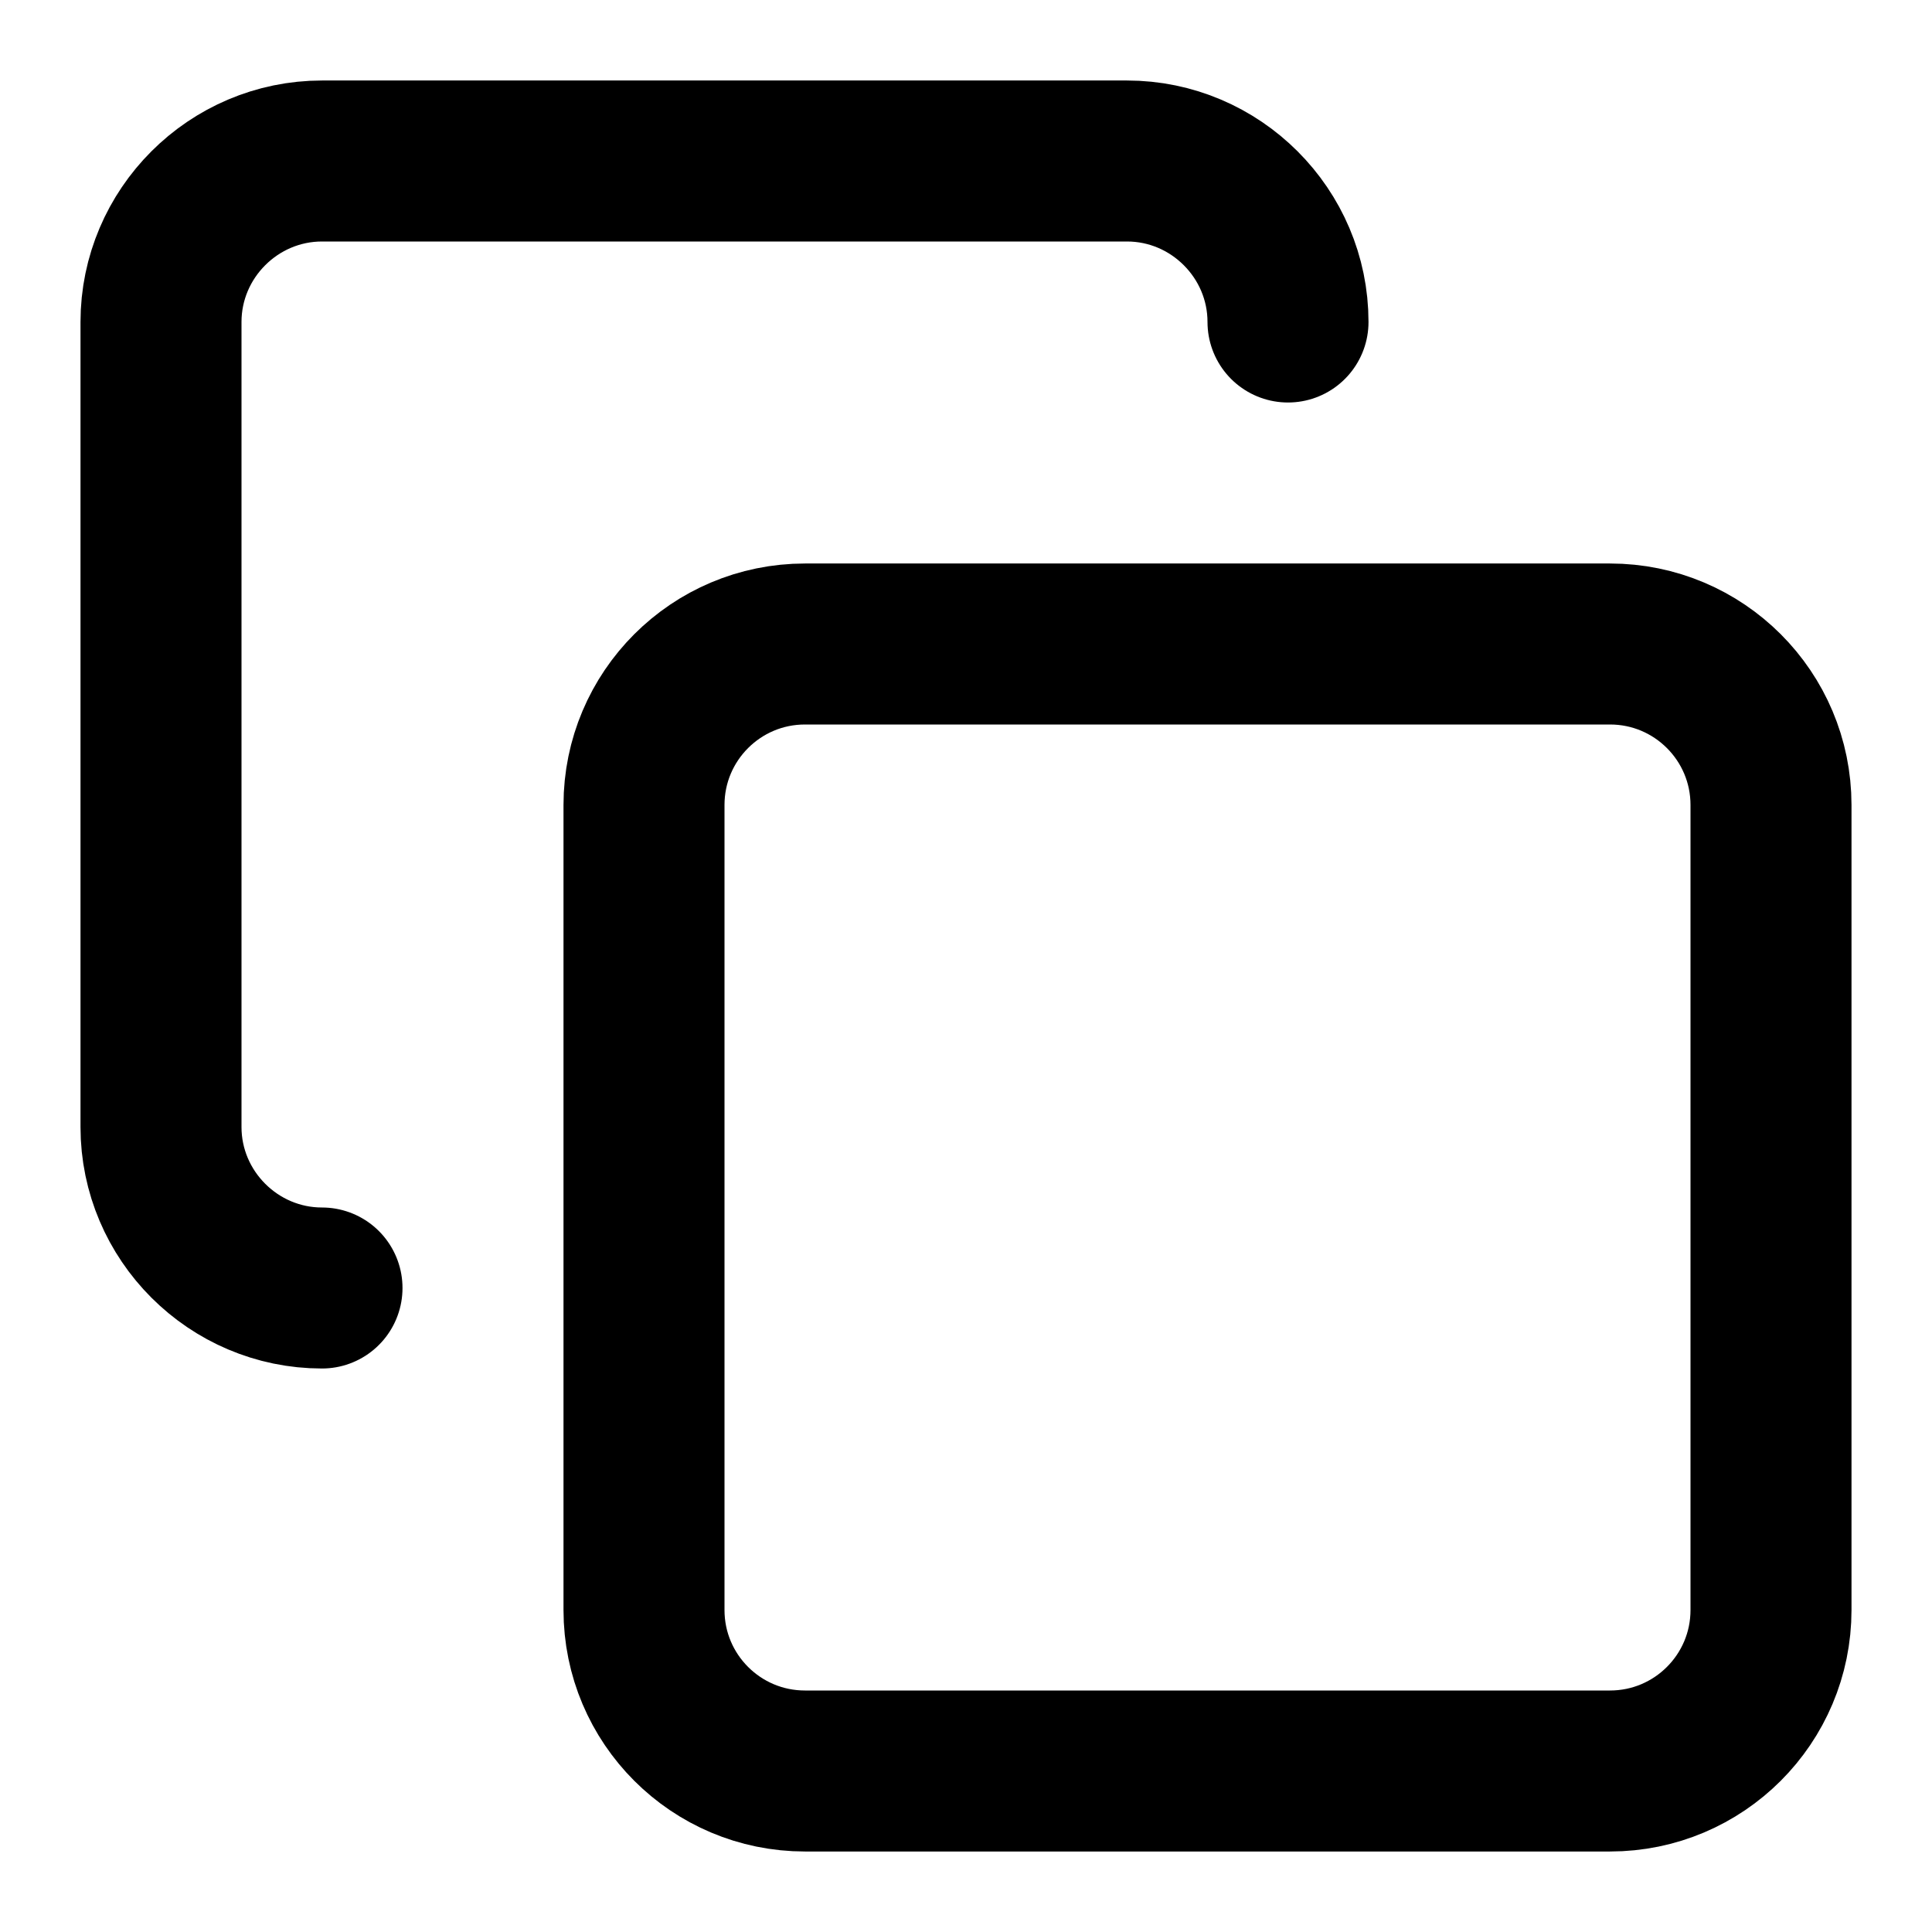
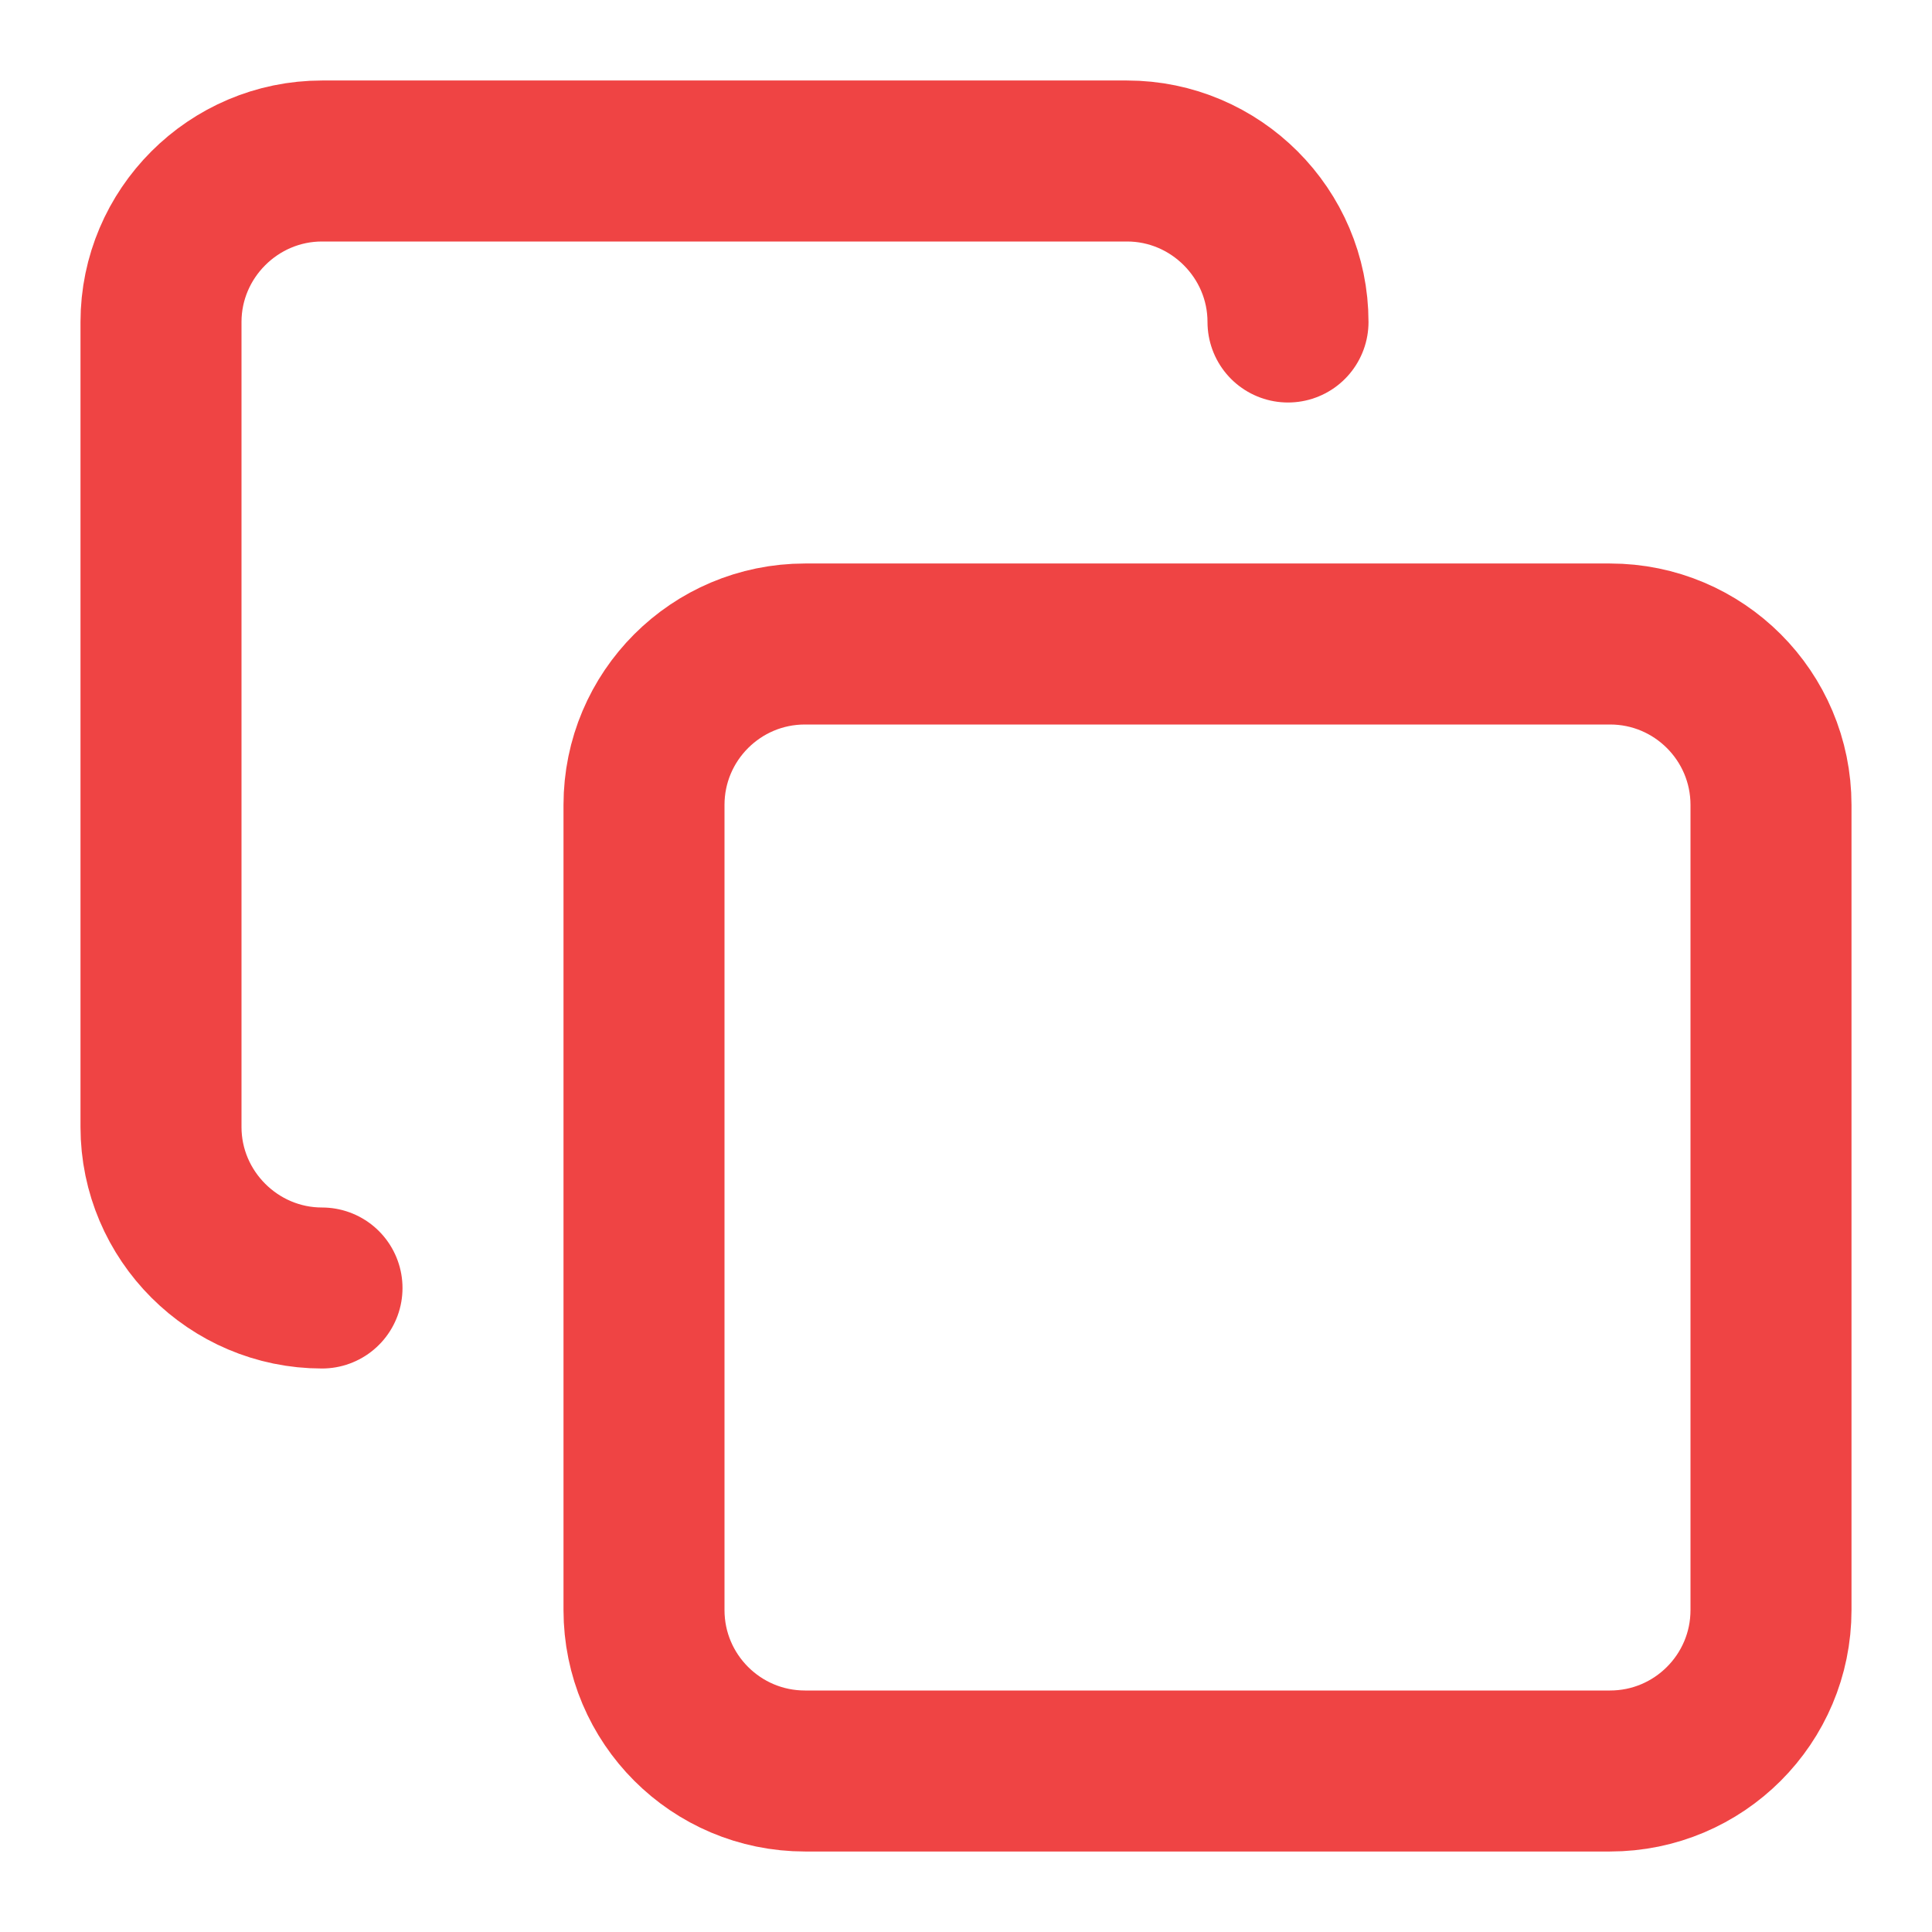
- <svg xmlns="http://www.w3.org/2000/svg" width="24" height="24" viewBox="0 0 24 24" fill="none" stroke="currentColor" stroke-width="2" stroke-linecap="round" stroke-linejoin="round">
+ <svg xmlns="http://www.w3.org/2000/svg" width="24" height="24" viewBox="0 0 24 24" fill="none" stroke="#ef4444" stroke-width="2" stroke-linecap="round" stroke-linejoin="round">
  <rect width="14" height="14" x="8" y="8" rx="2" ry="2" />
  <path d="M4 16c-1.1 0-2-.9-2-2V4c0-1.1.9-2 2-2h10c1.1 0 2 .9 2 2" />
</svg>
